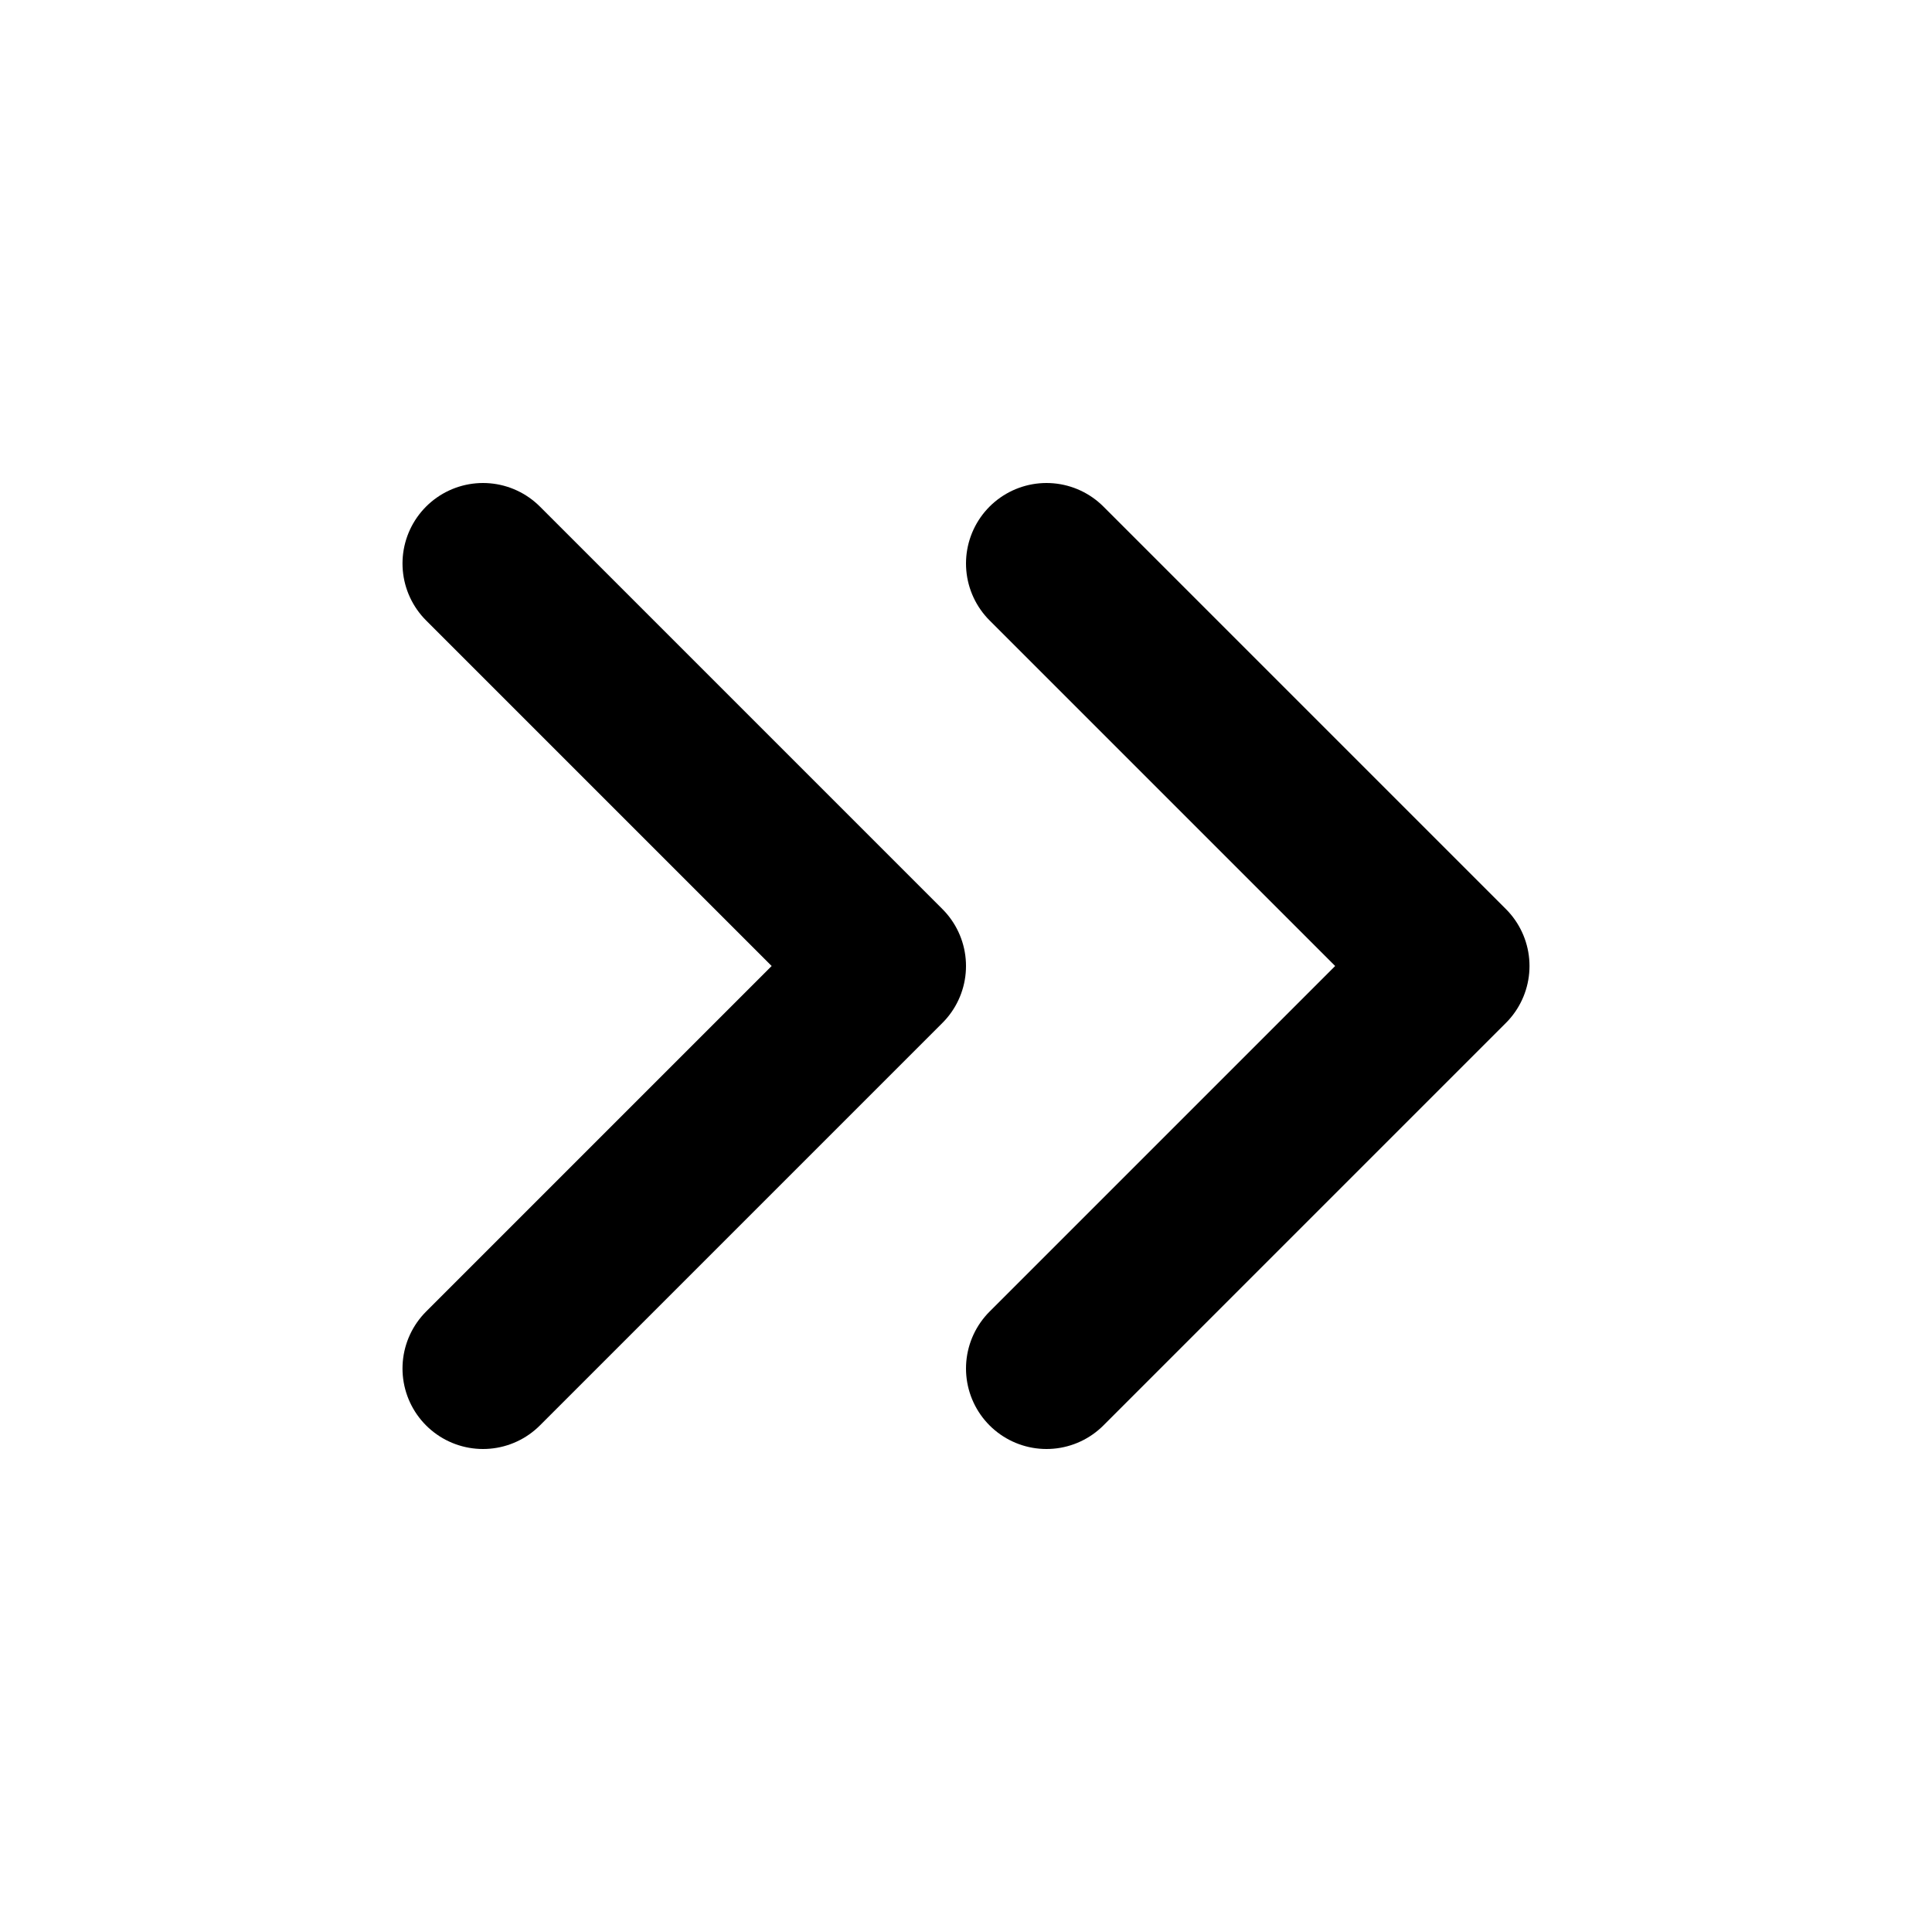
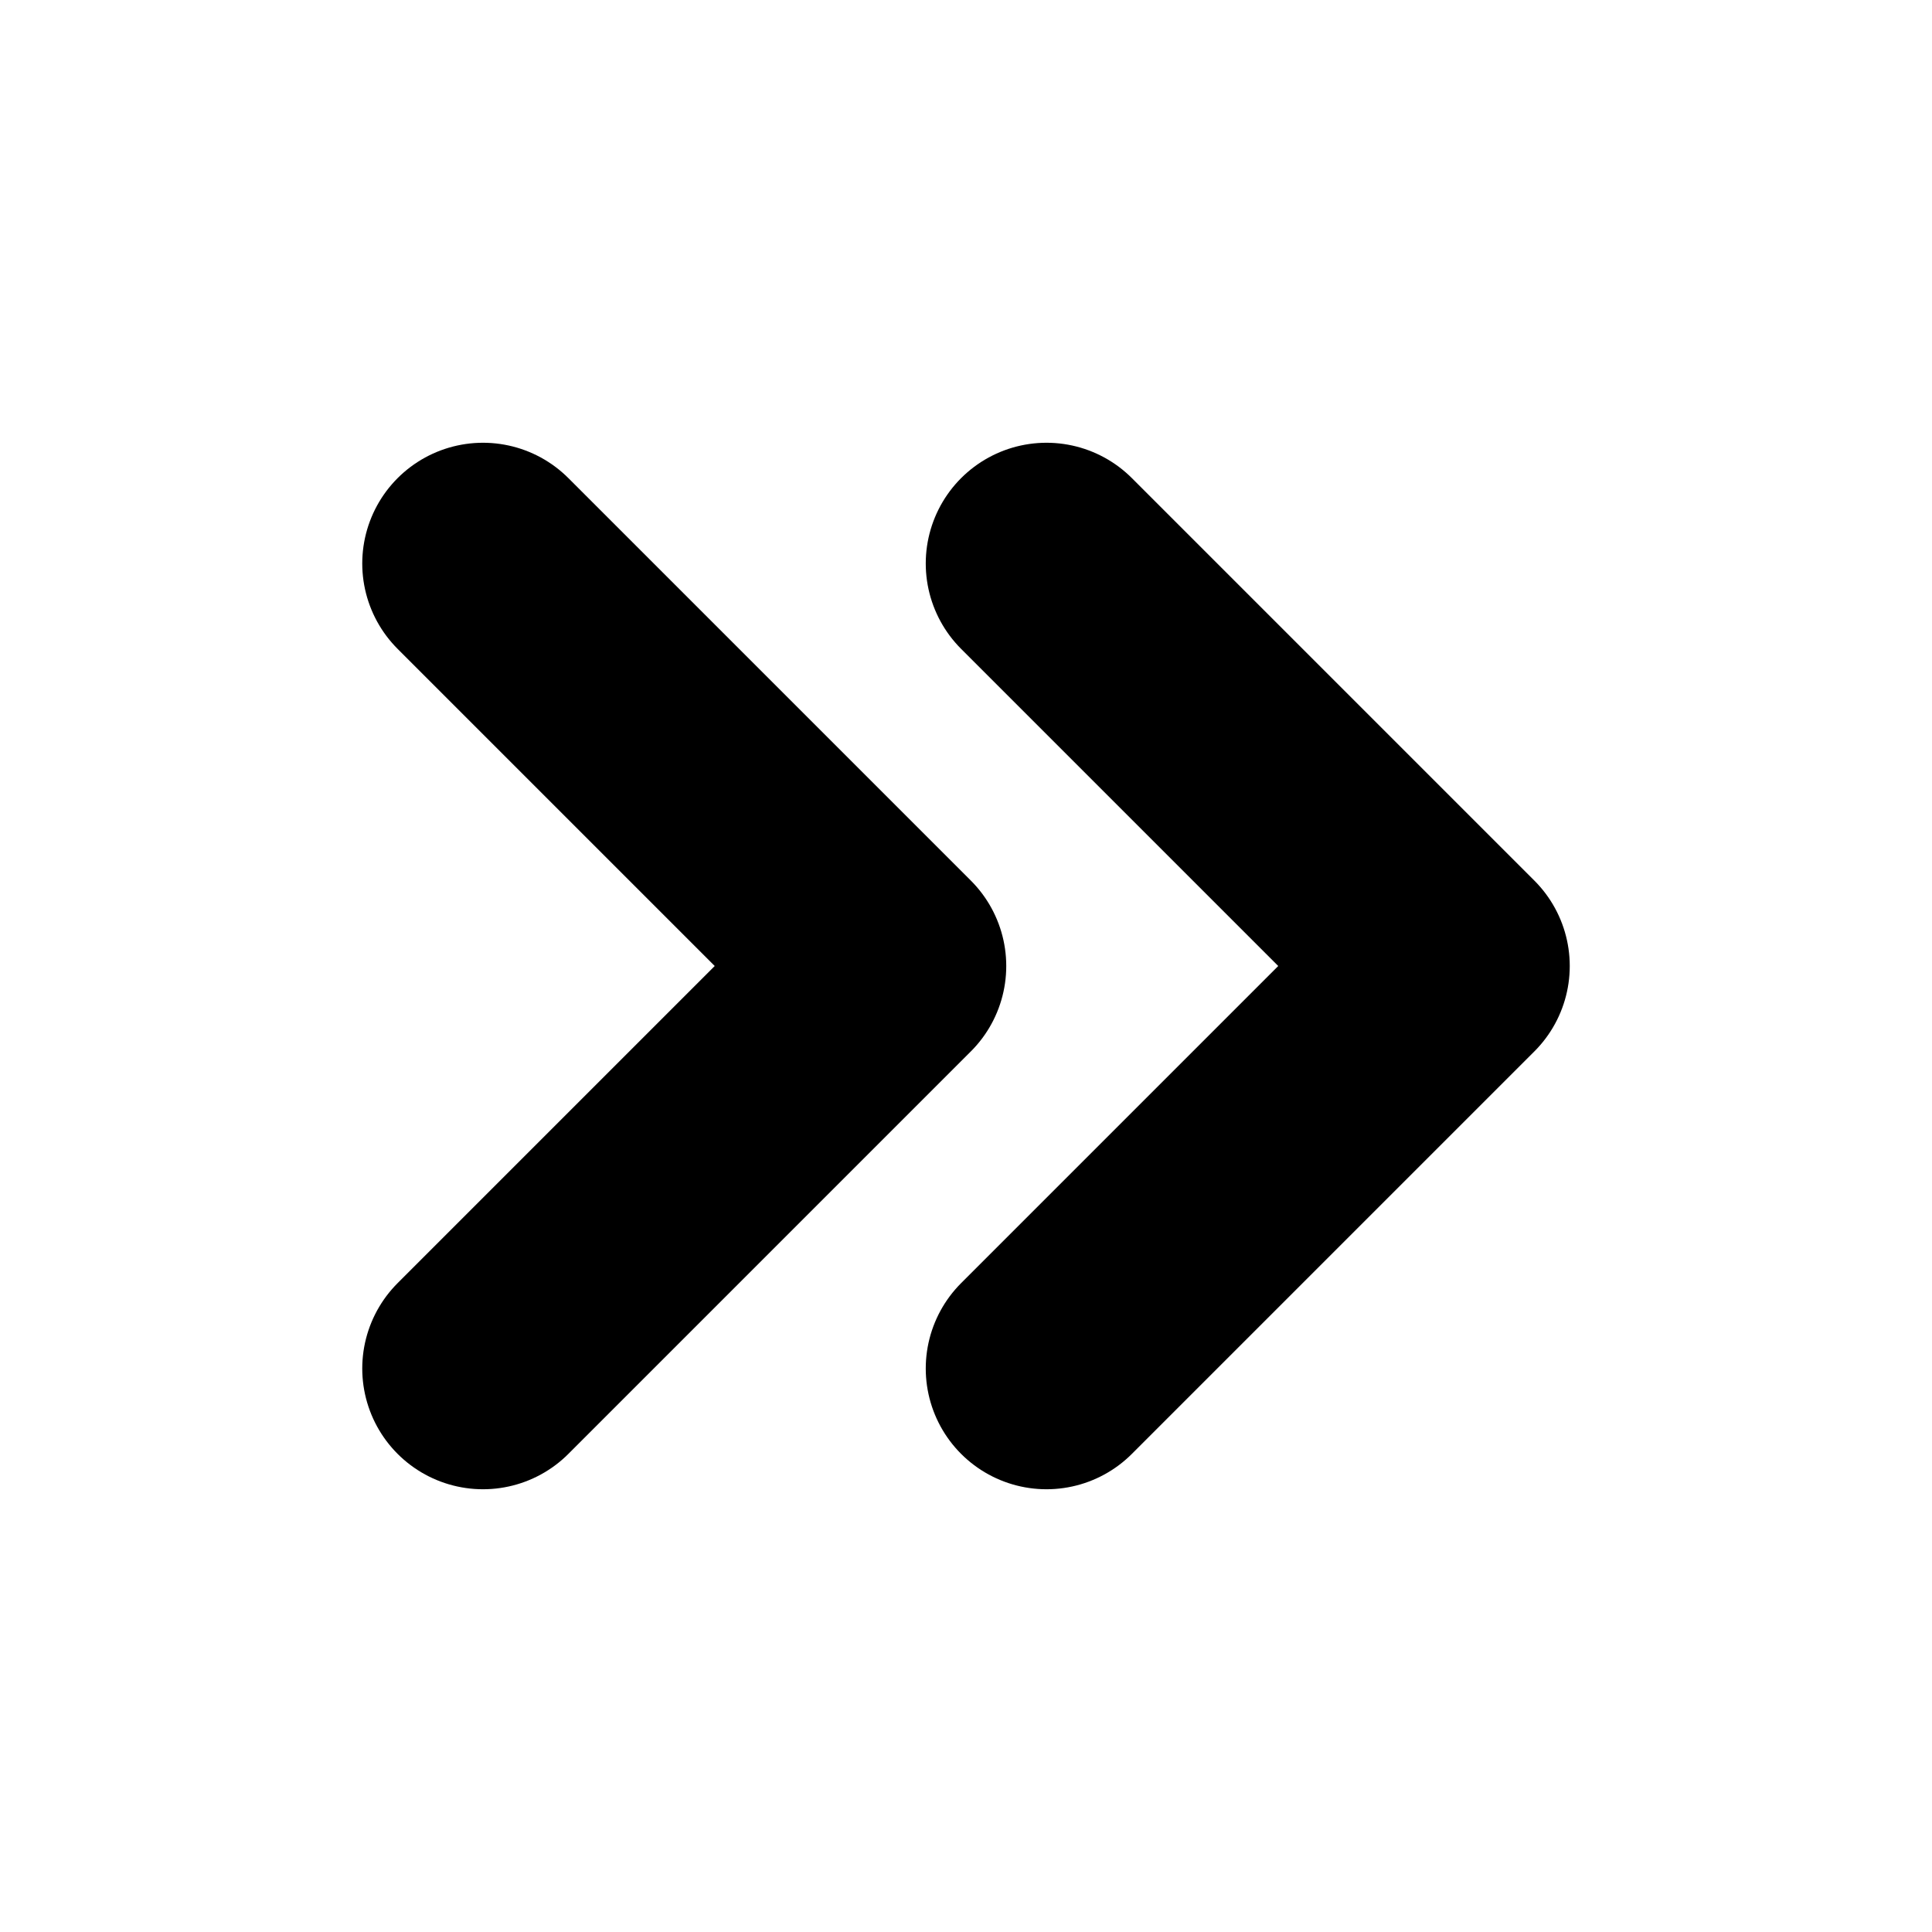
- <svg xmlns="http://www.w3.org/2000/svg" width="48" height="48" viewBox="0 0 24 24" fill="none" stroke="currentColor" stroke-width="2" stroke-linecap="round" stroke-linejoin="round" class="feather feather-chevrons-right">
+ <svg xmlns="http://www.w3.org/2000/svg" width="48" height="48" viewBox="0 0 24 24" fill="none" stroke="currentColor" stroke-width="3" stroke-linecap="round" stroke-linejoin="round" class="feather feather-chevrons-right">
  <polyline points="13 17 18 12 13 7" />
  <polyline points="6 17 11 12 6 7" />
</svg>
